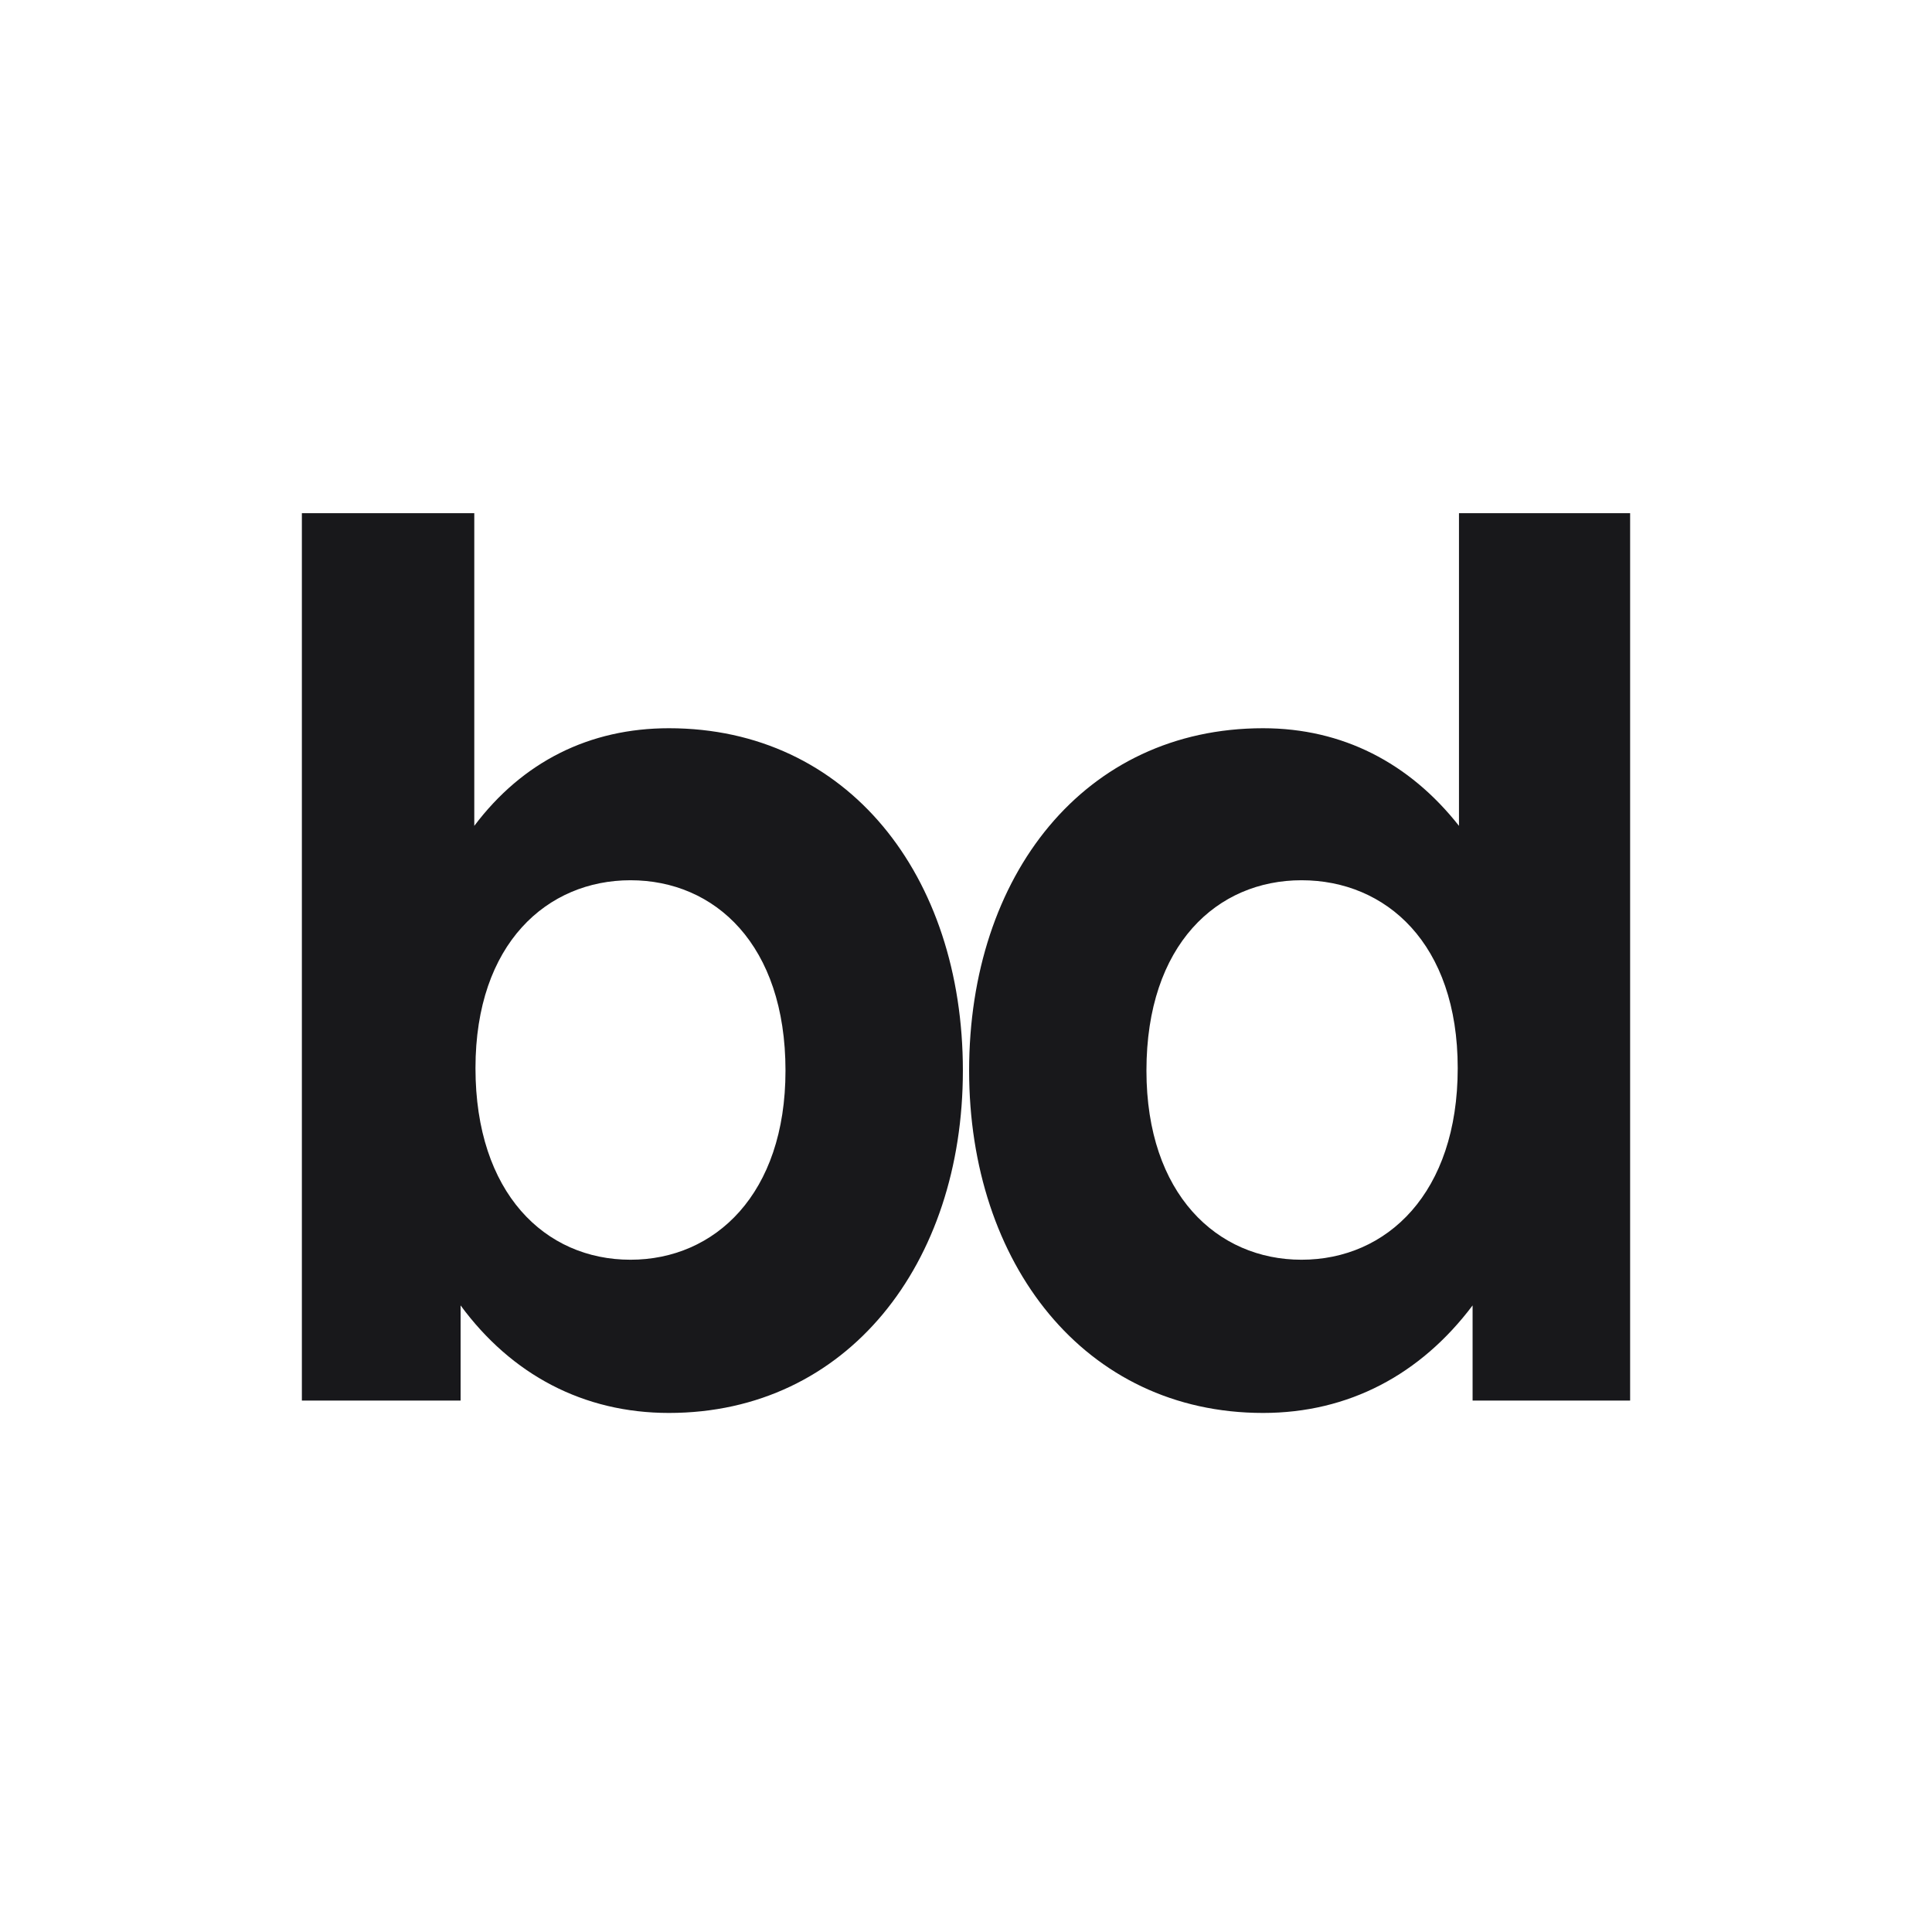
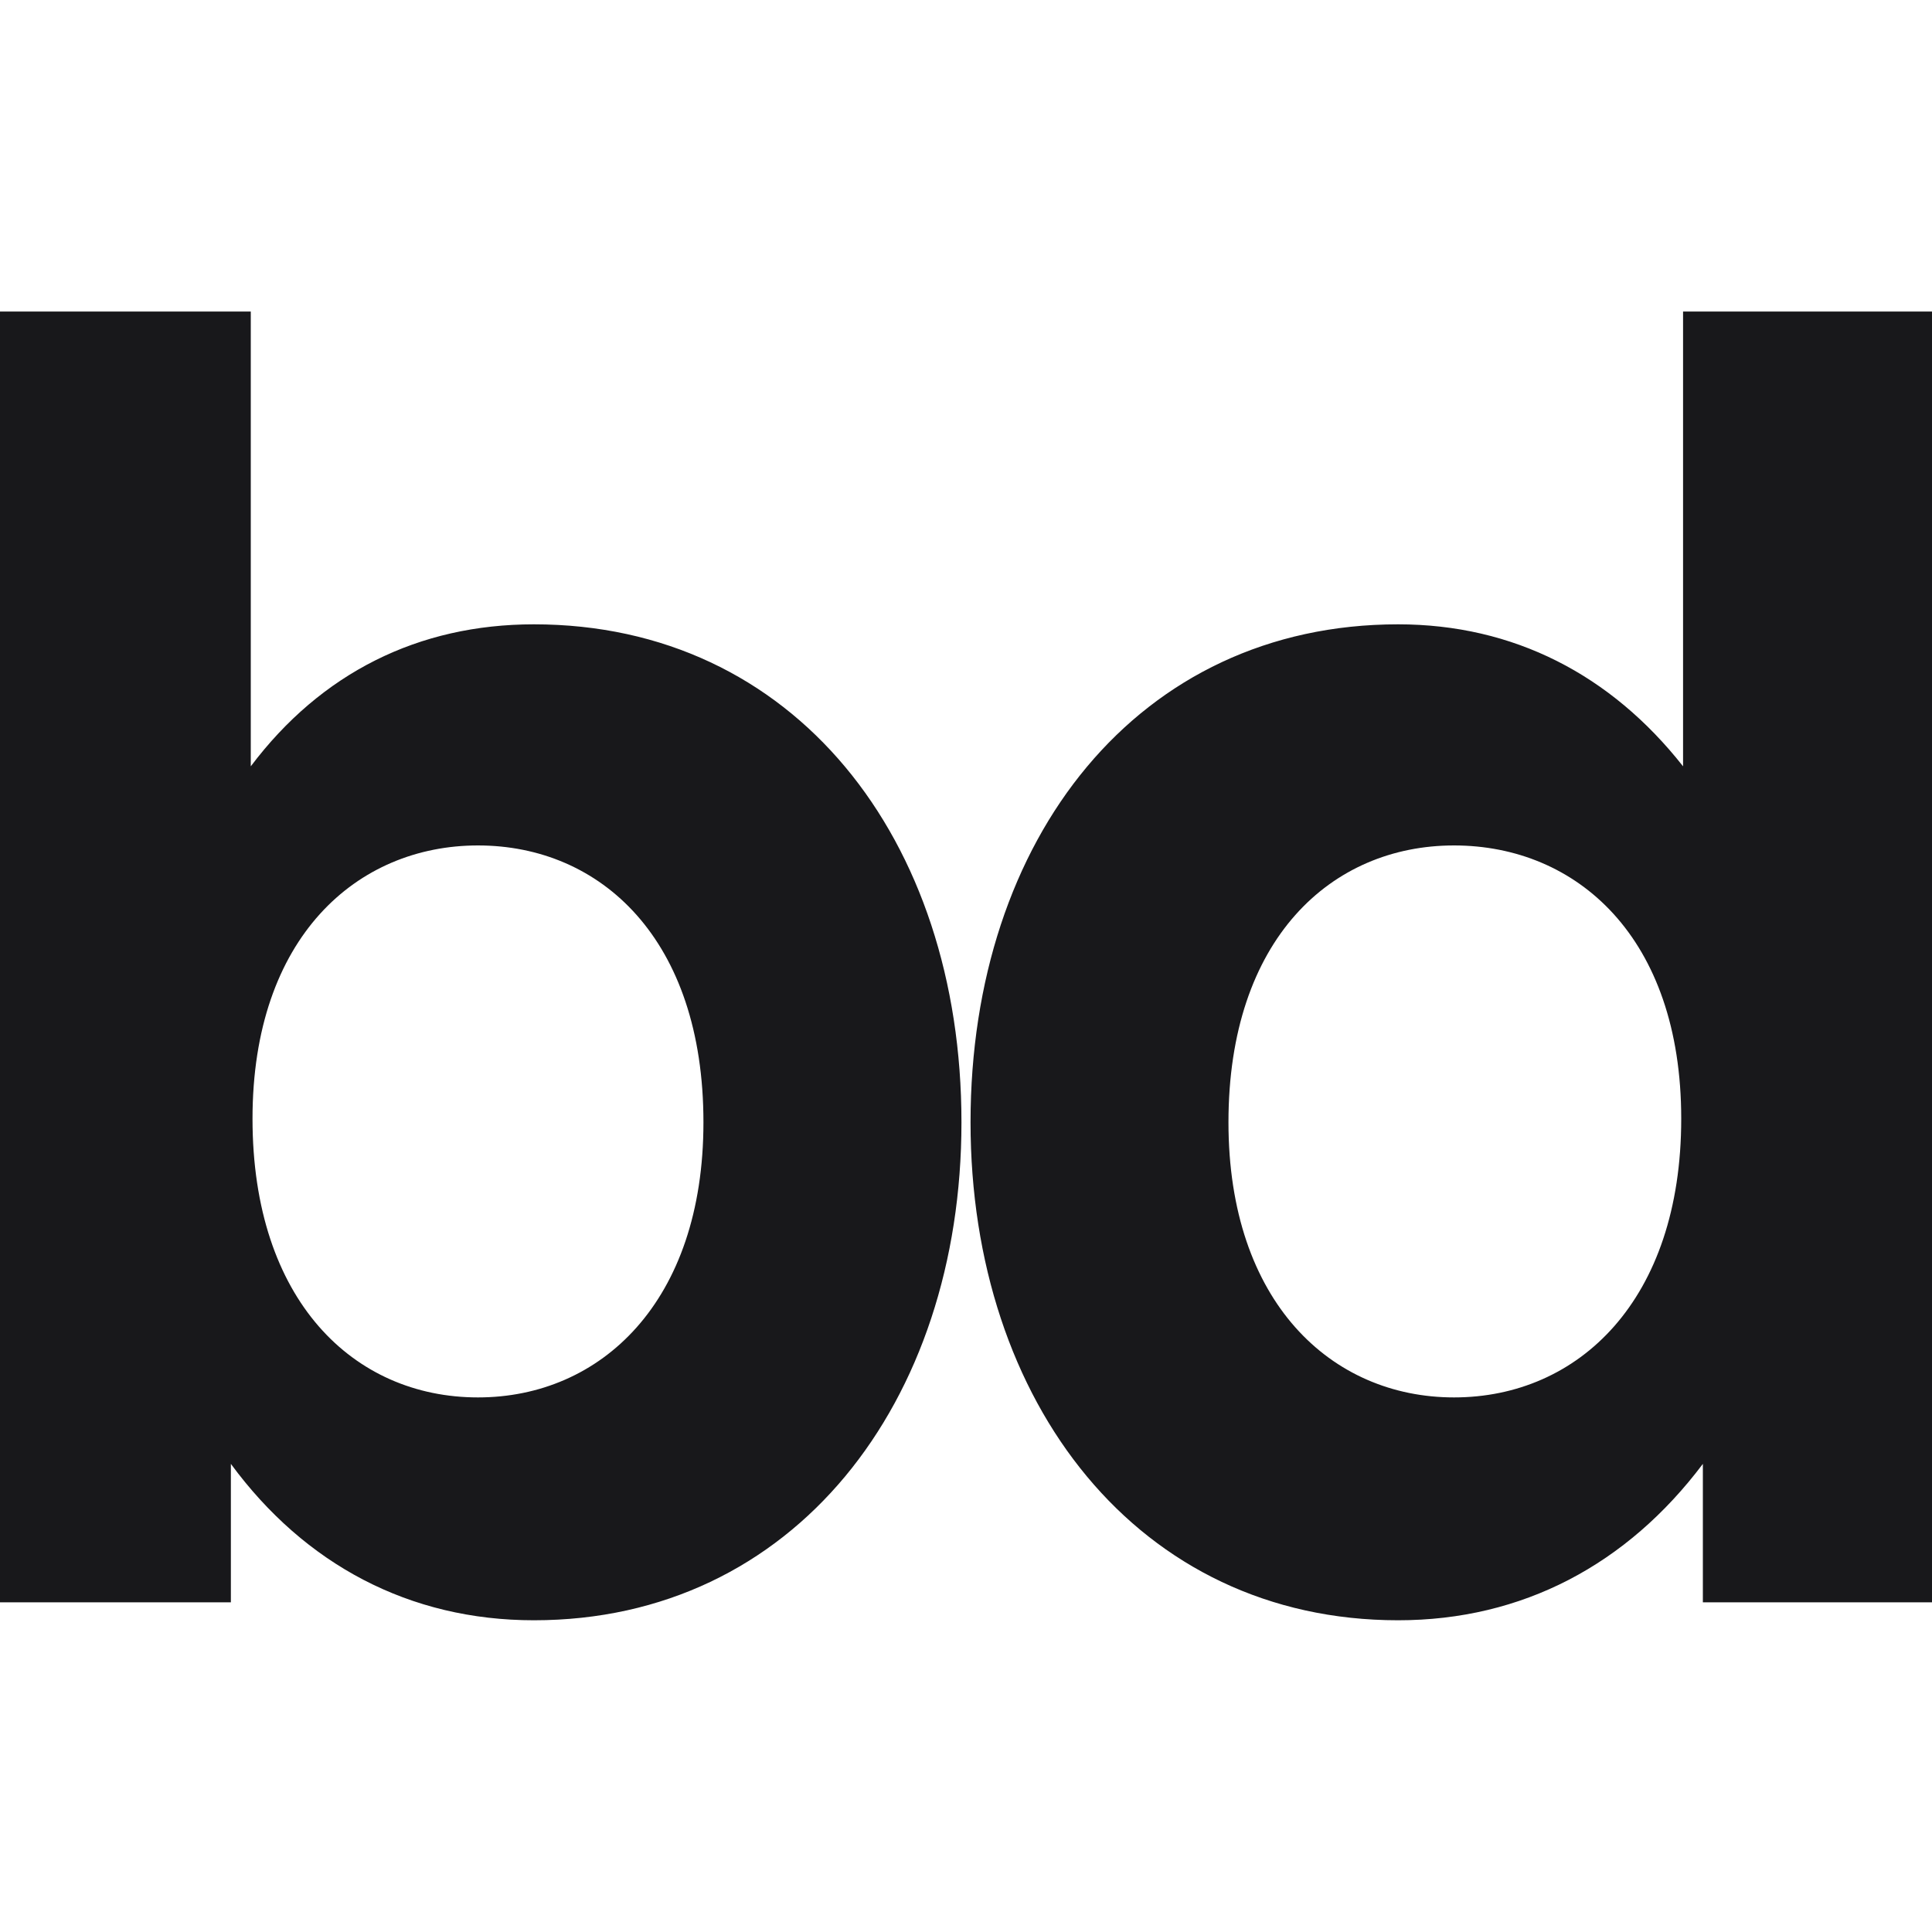
<svg xmlns="http://www.w3.org/2000/svg" width="32" height="32" viewBox="0 0 32 32" fill="none">
-   <path d="M9.953 8.393C9.953 11.296 8.216 13.548 5.527 13.548C4.239 13.548 3.156 12.971 2.39 11.929V13.362H0V0H2.596V4.708C3.324 3.741 4.332 3.238 5.527 3.238C8.216 3.238 9.953 5.453 9.953 8.393ZM7.282 8.393C7.282 6.495 6.218 5.527 4.948 5.527C3.697 5.527 2.614 6.476 2.614 8.356C2.614 10.236 3.66 11.241 4.948 11.241C6.218 11.241 7.282 10.254 7.282 8.393ZM10.047 8.393C10.047 5.453 11.784 3.238 14.473 3.238C15.668 3.238 16.676 3.759 17.423 4.708V0H20V13.362H17.628V11.929C16.844 12.971 15.761 13.548 14.473 13.548C11.784 13.548 10.047 11.296 10.047 8.393ZM12.717 8.393C12.717 10.254 13.782 11.241 15.052 11.241C16.34 11.241 17.404 10.236 17.404 8.356C17.404 6.476 16.321 5.527 15.052 5.527C13.782 5.527 12.717 6.495 12.717 8.393Z" fill="#18181B" transform="translate(5 8.5) scale(1.1)" />
+   <path d="M9.953 8.393C9.953 11.296 8.216 13.548 5.527 13.548C4.239 13.548 3.156 12.971 2.39 11.929V13.362H0V0H2.596V4.708C3.324 3.741 4.332 3.238 5.527 3.238C8.216 3.238 9.953 5.453 9.953 8.393ZM7.282 8.393C7.282 6.495 6.218 5.527 4.948 5.527C3.697 5.527 2.614 6.476 2.614 8.356C2.614 10.236 3.66 11.241 4.948 11.241C6.218 11.241 7.282 10.254 7.282 8.393ZM10.047 8.393C10.047 5.453 11.784 3.238 14.473 3.238C15.668 3.238 16.676 3.759 17.423 4.708V0H20V13.362H17.628V11.929C16.844 12.971 15.761 13.548 14.473 13.548C11.784 13.548 10.047 11.296 10.047 8.393ZM12.717 8.393C12.717 10.254 13.782 11.241 15.052 11.241C16.34 11.241 17.404 10.236 17.404 8.356C17.404 6.476 16.321 5.527 15.052 5.527C13.782 5.527 12.717 6.495 12.717 8.393Z" fill="#18181B" transform="translate(0 5.16) scale(1.6)" />
</svg>
